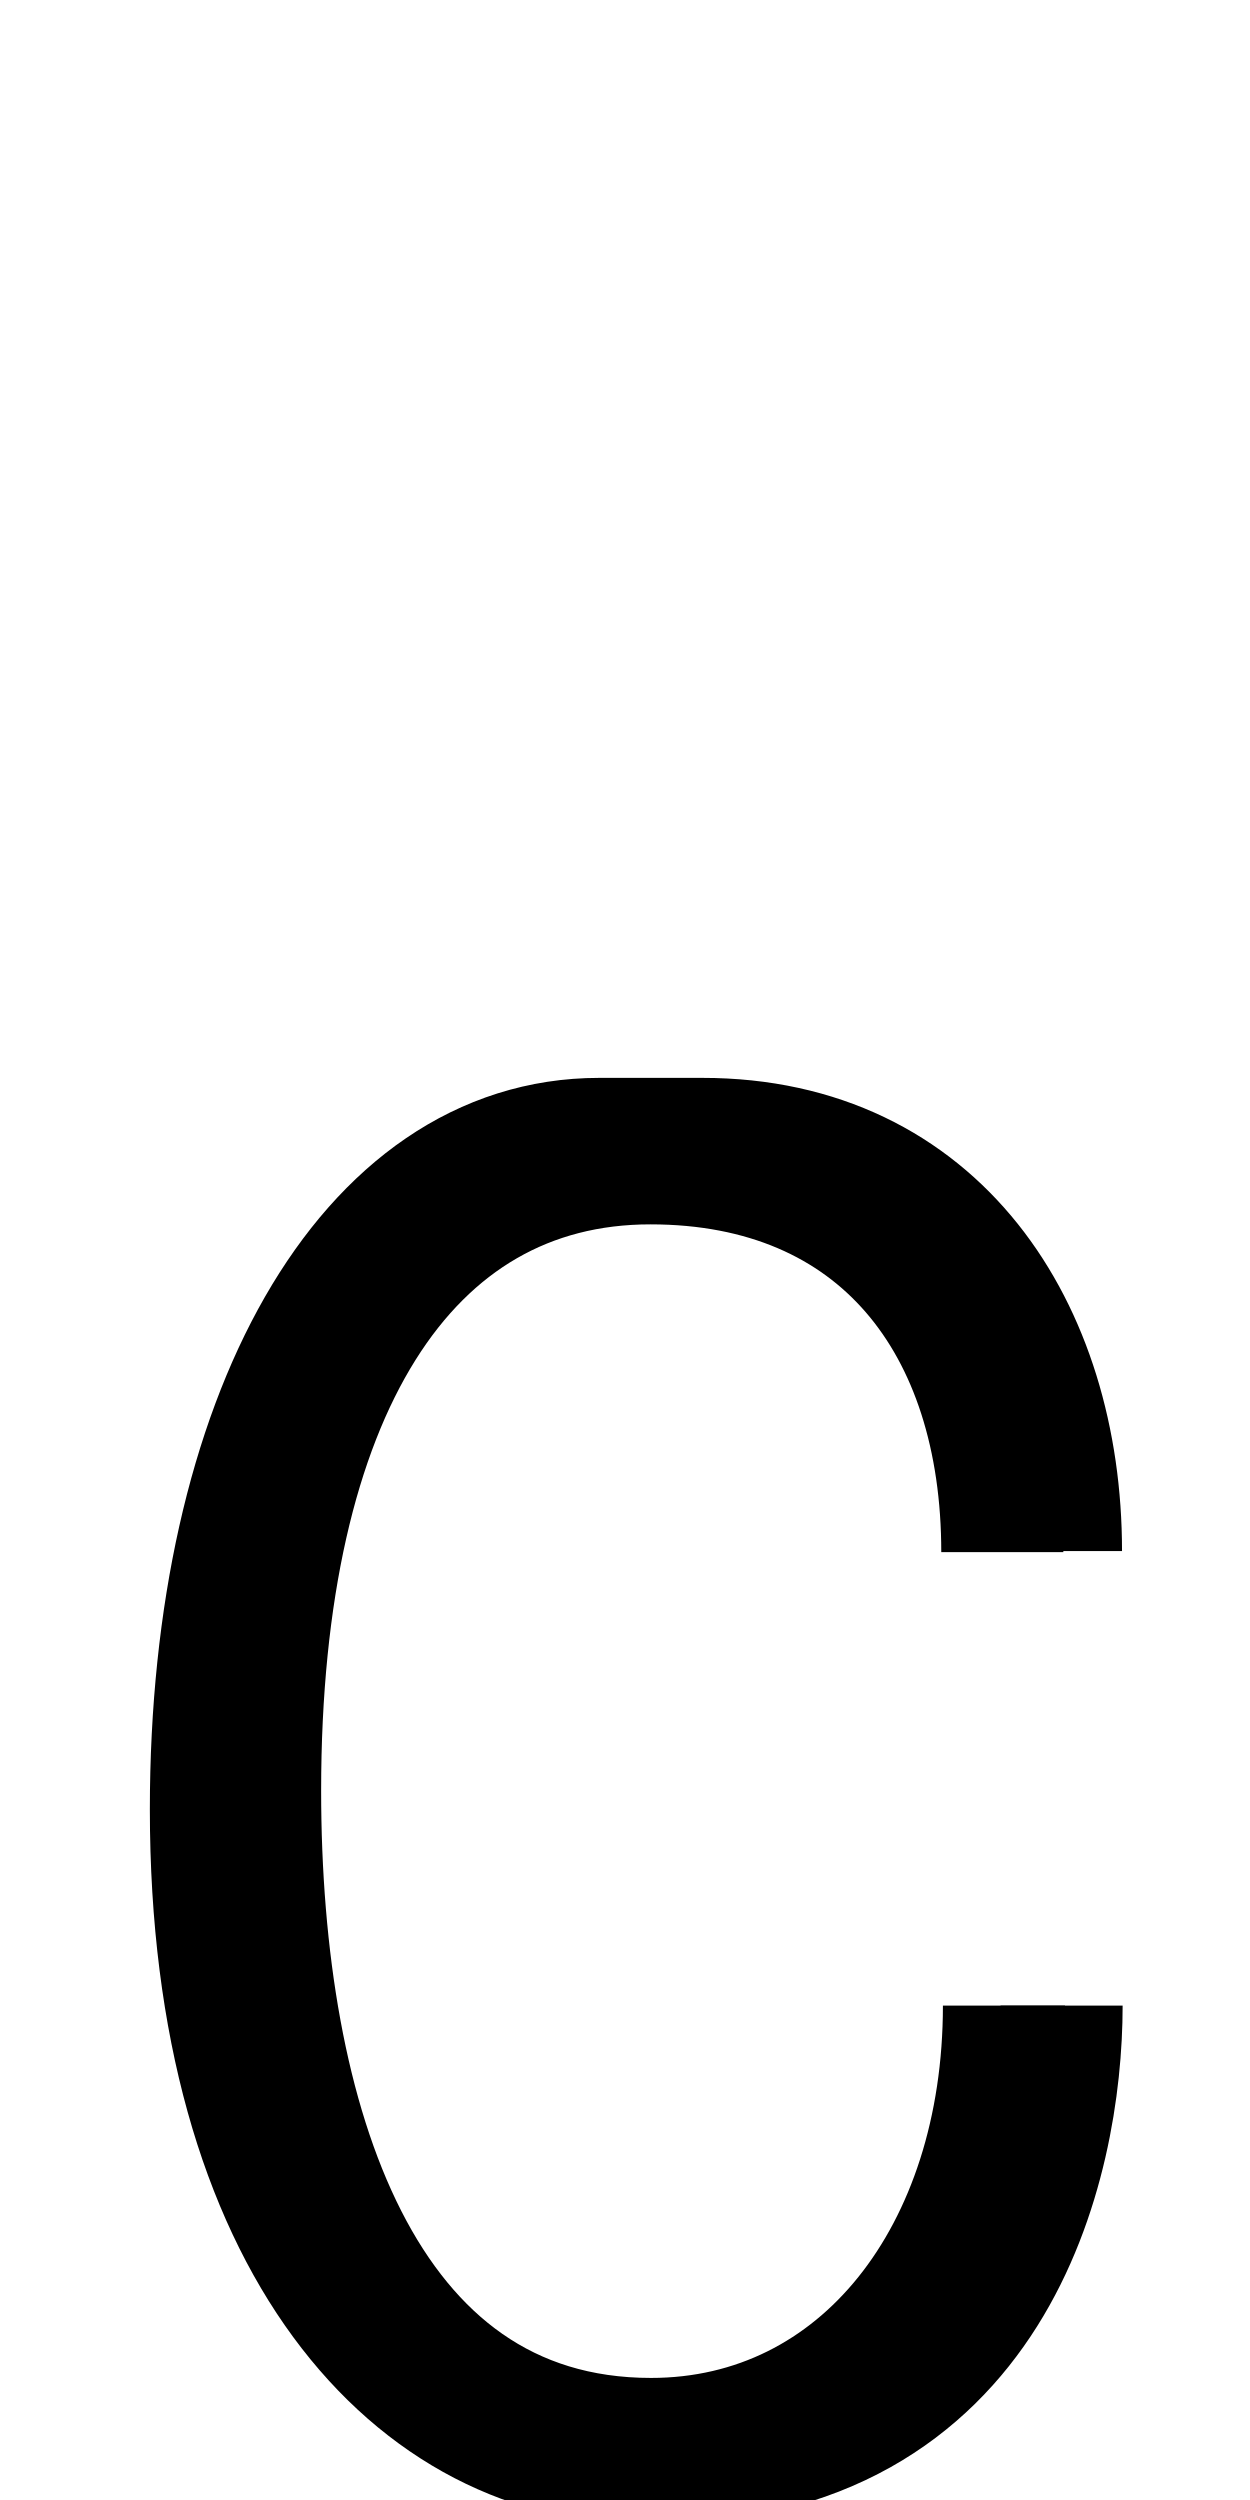
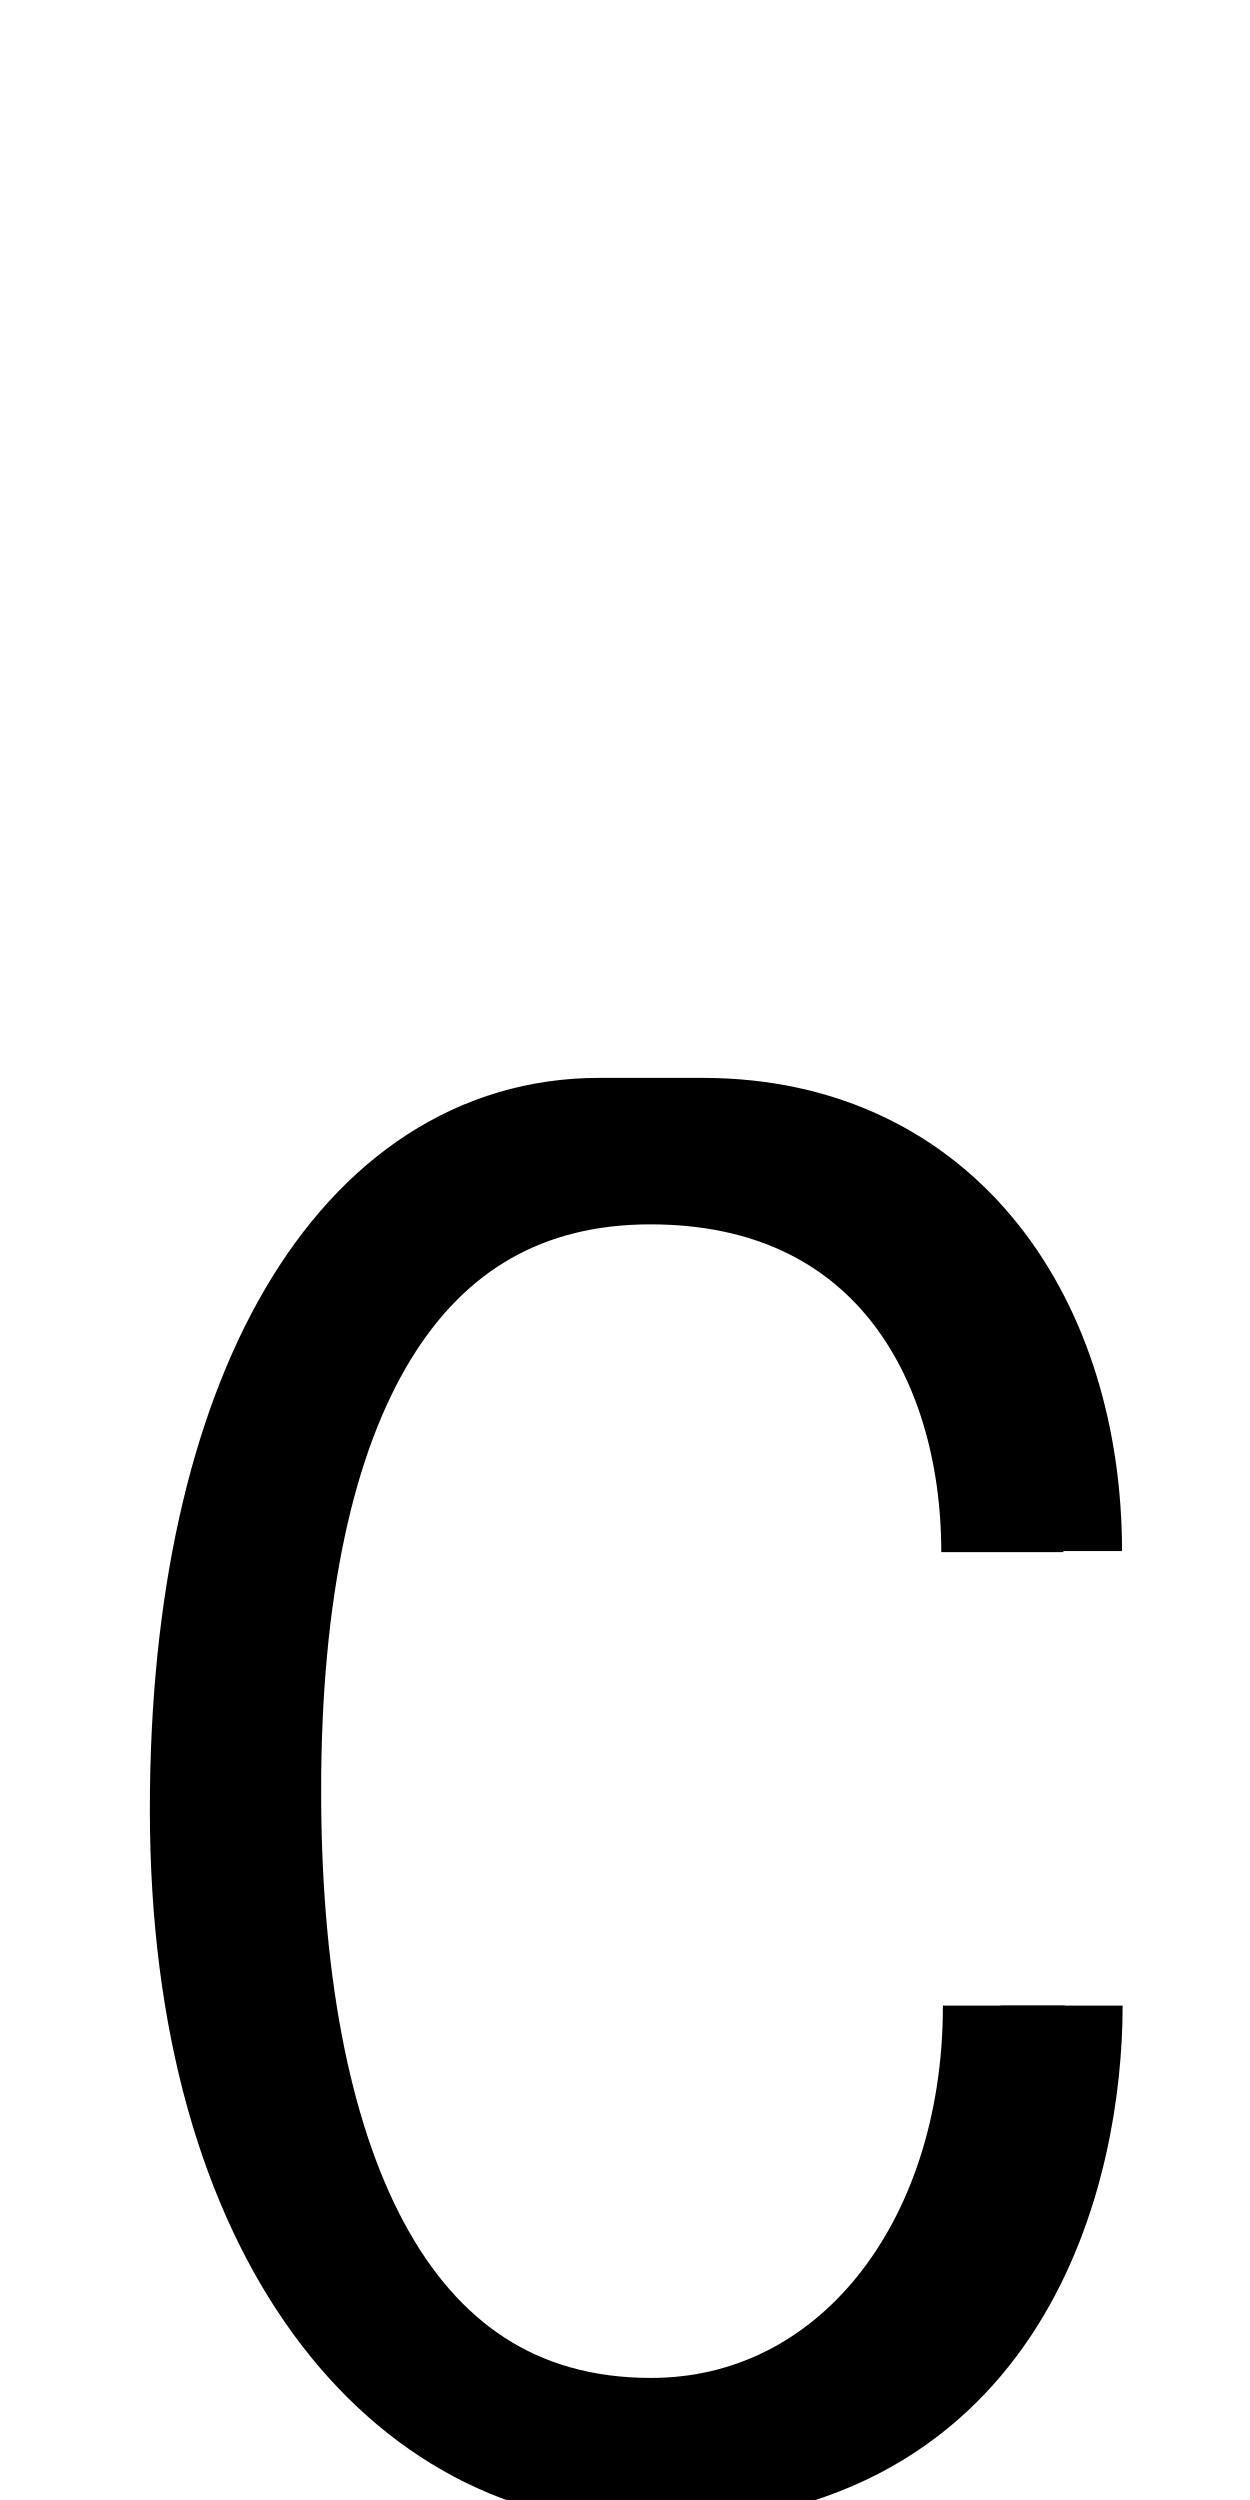
<svg xmlns="http://www.w3.org/2000/svg" version="1.1" viewBox="0 -288 1024 2048" id="svg6" width="1024" height="2048">
  <defs id="defs10" />
  <g id="layer1" style="display:none">
    <path style="display:inline;fill:none;fill-rule:evenodd;stroke:#ff0000;stroke-width:1.5;stroke-linecap:butt;stroke-linejoin:miter;stroke-miterlimit:4;stroke-dasharray:none;stroke-opacity:1" d="M -504.193,1779.351 H 1196.405" id="path824-3" />
    <path style="display:inline;fill:none;fill-rule:evenodd;stroke:#0000ff;stroke-width:1.5;stroke-linecap:butt;stroke-linejoin:miter;stroke-miterlimit:4;stroke-dasharray:none;stroke-opacity:1" d="M -504.193,1759.351 H 1196.405" id="path824-3-6" />
    <path style="display:inline;fill:none;fill-rule:evenodd;stroke:#0000ff;stroke-width:1.5;stroke-linecap:butt;stroke-linejoin:miter;stroke-miterlimit:4;stroke-dasharray:none;stroke-opacity:1" d="m -504.193,594.351 1700.597,-10e-6" id="path824-3-6-7" />
    <path style="display:inline;fill:none;fill-rule:evenodd;stroke:#0000ff;stroke-width:1.5;stroke-linecap:butt;stroke-linejoin:miter;stroke-miterlimit:4;stroke-dasharray:none;stroke-opacity:1" d="m -504.193,134.351 1700.597,-1e-5" id="path824-3-6-7-3-6" />
    <path style="display:inline;fill:none;fill-rule:evenodd;stroke:#00ff00;stroke-width:1.5;stroke-linecap:butt;stroke-linejoin:miter;stroke-miterlimit:4;stroke-dasharray:none;stroke-opacity:1" d="m -504.193,209.351 1700,-1e-5" id="path824-3-6-7-3-6-3" />
    <text xml:space="preserve" style="font-style:normal;font-weight:normal;font-size:33.333px;line-height:10.667px;font-family:sans-serif;letter-spacing:0px;word-spacing:0px;display:inline;fill:#000000;fill-opacity:1;stroke:none;stroke-width:1px;stroke-linecap:butt;stroke-linejoin:miter;stroke-opacity:1" x="-304.337" y="202.16" id="text5148">
      <tspan id="tspan5146" x="-304.337" y="202.16" style="font-size:33.333px;fill:#00ff00">1550</tspan>
    </text>
    <text xml:space="preserve" style="font-style:normal;font-weight:normal;font-size:33.333px;line-height:10.667px;font-family:sans-serif;letter-spacing:0px;word-spacing:0px;display:inline;fill:#0000ff;fill-opacity:1;stroke:none;stroke-width:1px;stroke-linecap:butt;stroke-linejoin:miter;stroke-opacity:1" x="-304.337" y="126.16" id="text5148-5">
      <tspan id="tspan5146-3" x="-304.337" y="126.16" style="font-size:33.333px;fill:#0000ff">1625</tspan>
    </text>
    <text xml:space="preserve" style="font-style:normal;font-weight:normal;font-size:33.333px;line-height:10.667px;font-family:sans-serif;letter-spacing:0px;word-spacing:0px;display:inline;fill:#0000ff;fill-opacity:1;stroke:none;stroke-width:1px;stroke-linecap:butt;stroke-linejoin:miter;stroke-opacity:1" x="-304.337" y="586.16" id="text5148-5-5">
      <tspan id="tspan5146-3-6" x="-304.337" y="586.16" style="font-size:33.333px;fill:#0000ff">1165</tspan>
    </text>
    <path style="display:inline;fill:none;fill-rule:evenodd;stroke:#999999;stroke-width:1.5;stroke-linecap:butt;stroke-linejoin:miter;stroke-miterlimit:4;stroke-dasharray:none;stroke-opacity:1" d="m -504.193,259.351 1700,-1e-5" id="path824-3-6-7-3-6-3-1" />
    <text xml:space="preserve" style="font-style:normal;font-weight:normal;font-size:33.333px;line-height:10.667px;font-family:sans-serif;letter-spacing:0px;word-spacing:0px;display:inline;fill:#000000;fill-opacity:1;stroke:none;stroke-width:1px;stroke-linecap:butt;stroke-linejoin:miter;stroke-opacity:1" x="-304.337" y="254.16" id="text5148-2">
      <tspan id="tspan5146-7" x="-304.337" y="254.16" style="font-size:33.333px;fill:#999999">1550</tspan>
    </text>
    <path style="display:inline;fill:none;fill-rule:evenodd;stroke:#999999;stroke-width:1.5;stroke-linecap:butt;stroke-linejoin:miter;stroke-miterlimit:4;stroke-dasharray:none;stroke-opacity:1" d="m -504.193,1709.351 1700,-1e-4" id="path824-3-6-7-3-6-3-1-0" />
    <text xml:space="preserve" style="font-style:normal;font-weight:normal;font-size:33.333px;line-height:10.667px;font-family:sans-serif;letter-spacing:0px;word-spacing:0px;display:inline;fill:#000000;fill-opacity:1;stroke:none;stroke-width:1px;stroke-linecap:butt;stroke-linejoin:miter;stroke-opacity:1" x="-274.337" y="1704.16" id="text5148-2-9">
      <tspan id="tspan5146-7-3" x="-274.337" y="1704.16" style="font-size:33.333px;fill:#999999">50</tspan>
    </text>
    <text xml:space="preserve" style="font-style:normal;font-weight:normal;font-size:33.333px;line-height:10.667px;font-family:sans-serif;letter-spacing:0px;word-spacing:0px;display:inline;fill:#000000;fill-opacity:1;stroke:none;stroke-width:1px;stroke-linecap:butt;stroke-linejoin:miter;stroke-opacity:1" x="-258.337" y="1752.16" id="text5148-2-9-6">
      <tspan id="tspan5146-7-3-0" x="-258.337" y="1752.16" style="font-size:33.333px;fill:#0000ff">0</tspan>
    </text>
    <path style="display:inline;fill:none;fill-rule:evenodd;stroke:#999999;stroke-width:1.5;stroke-linecap:butt;stroke-linejoin:miter;stroke-miterlimit:4;stroke-dasharray:none;stroke-opacity:1" d="m -504.193,1729.351 1700,-1e-4" id="path824-3-6-7-3-6-3-1-0-3" />
    <text xml:space="preserve" style="font-style:normal;font-weight:normal;font-size:33.333px;line-height:10.667px;font-family:sans-serif;letter-spacing:0px;word-spacing:0px;display:inline;fill:#000000;fill-opacity:1;stroke:none;stroke-width:1px;stroke-linecap:butt;stroke-linejoin:miter;stroke-opacity:1" x="-314.337" y="1724.16" id="text5148-2-9-5">
      <tspan id="tspan758" x="-314.337" y="1724.16" style="font-size:33.333px;fill:#999999">30</tspan>
    </text>
    <path style="display:inline;fill:none;fill-rule:evenodd;stroke:#999999;stroke-width:1.5;stroke-linecap:butt;stroke-linejoin:miter;stroke-miterlimit:4;stroke-dasharray:none;stroke-opacity:1" d="m -504.193,1694.351 1700,-1e-4" id="path824-3-6-7-3-6-3-1-0-2" />
    <text xml:space="preserve" style="font-style:normal;font-weight:normal;font-size:33.333px;line-height:10.667px;font-family:sans-serif;letter-spacing:0px;word-spacing:0px;display:inline;fill:#000000;fill-opacity:1;stroke:none;stroke-width:1px;stroke-linecap:butt;stroke-linejoin:miter;stroke-opacity:1" x="-234.337" y="1689.16" id="text5148-2-9-9">
      <tspan id="tspan5146-7-3-1" x="-234.337" y="1689.16" style="font-size:33.333px;fill:#999999">65</tspan>
    </text>
    <path style="display:inline;fill:none;fill-rule:evenodd;stroke:#999999;stroke-width:1.5;stroke-linecap:butt;stroke-linejoin:miter;stroke-miterlimit:4;stroke-dasharray:none;stroke-opacity:1" d="m -504.193,644.25 1700.597,-2e-5" id="path824-3-6-7-3" />
    <text xml:space="preserve" style="font-style:normal;font-weight:normal;font-size:33.333px;line-height:10.667px;font-family:sans-serif;letter-spacing:0px;word-spacing:0px;display:inline;fill:#999999;fill-opacity:1;stroke:none;stroke-width:1px;stroke-linecap:butt;stroke-linejoin:miter;stroke-opacity:1" x="-304.337" y="636.16" id="text5148-5-5-6">
      <tspan id="tspan5146-3-6-0" x="-304.337" y="636.16" style="font-size:33.333px;fill:#999999">1115</tspan>
    </text>
    <path style="display:inline;fill:none;fill-rule:evenodd;stroke:#999999;stroke-width:1.5;stroke-linecap:butt;stroke-linejoin:miter;stroke-miterlimit:4;stroke-dasharray:none;stroke-opacity:1" d="m -504.193,664.25 1700.597,-2e-5" id="path824-3-6-7-3-62" />
    <text xml:space="preserve" style="font-style:normal;font-weight:normal;font-size:33.333px;line-height:10.667px;font-family:sans-serif;letter-spacing:0px;word-spacing:0px;display:inline;fill:#999999;fill-opacity:1;stroke:none;stroke-width:1px;stroke-linecap:butt;stroke-linejoin:miter;stroke-opacity:1" x="-204.337" y="655.16" id="text5148-5-5-6-6">
      <tspan id="tspan5146-3-6-0-1" x="-204.337" y="655.16" style="font-size:33.333px;fill:#999999">1095</tspan>
    </text>
  </g>
  <g id="layer2" style="display:none">
    <g transform="matrix(1,0,0,-1,0,1760)" id="g4-3" style="fill:#b3b3b3">
      <path d="m 120,584 q 0,296 120,444 120,148 256,148 h 88 q 128,0 232,-112 Q 920,952 920,776 H 768 q -16,144 -80,200 -64,56 -152,56 -120,0 -196,-116 -76,-116 -76,-324 0,-232 80,-336 80,-104 192,-104 88,0 152,76 64,76 72,180 H 920 Q 912,240 812,120 712,0 536,0 344,0 232,152 120,304 120,584 Z" id="path2-6" style="fill:#b3b3b3" />
    </g>
  </g>
  <g id="layer3" style="display:inline">
-     <path style="display:inline;fill:none;fill-rule:evenodd;stroke:#000000;stroke-width:100;stroke-linecap:butt;stroke-linejoin:miter;stroke-miterlimit:4;stroke-dasharray:none;stroke-opacity:1" d="m 869.657,1355 c 0,129.459 -54.15,375 -336.281,375 C 339.571,1733.033 172.762,1550.3 172.762,1194.278 172.762,873.136 300.553,645 490.86,645 h 84.599 c 193.086,0 293.7,156.368 293.7,337.613" id="path5546-0-3-2-5-5" class="ext" />
-     <path style="display:inline;fill:none;fill-rule:evenodd;stroke:#000000;stroke-width:100;stroke-linecap:butt;stroke-linejoin:miter;stroke-miterlimit:4;stroke-dasharray:none;stroke-opacity:1" d="m 822.431,1355 c 0,202.824 -117.58,355 -289.105,355 C 295.856,1710 213.079,1449.325 213.079,1178.884 213.079,852.832 332.779,665 532.803,665 c 186.925,0 288.284,131.873 288.284,318.511" id="path5546-1-6-6-0-9-4" class="int" />
+     <path style="display:inline;fill:none;fill-rule:evenodd;stroke:#000000;stroke-width:100;stroke-linecap:butt;stroke-linejoin:miter;stroke-miterlimit:4;stroke-dasharray:none;stroke-opacity:1" d="m 869.657,1355.006 c 0,129.459 -54.15,375 -336.281,375 -193.805,3.033 -360.614,-186.44 -360.614,-535.722 0,-337.992 127.791,-549.278 318.098,-549.278 h 84.599 c 193.086,0 293.7,156.368 293.7,337.613" id="path5546-0-3-2-5-5" class="ext" />
+     <path style="display:inline;fill:none;fill-rule:evenodd;stroke:#000000;stroke-width:100;stroke-linecap:butt;stroke-linejoin:miter;stroke-miterlimit:4;stroke-dasharray:none;stroke-opacity:1" d="m 822.431,1355 c 0,202.824 -120.95,355 -289.105,355 C 302.596,1710 213.079,1476.285 213.079,1178.884 213.079,852.832 321.78,665 532.803,665 c 199.18,0 288.284,152.09 288.284,318.511" id="path5546-1-6-6-0-9-4" class="int" />
  </g>
  <g id="layer4" />
</svg>
